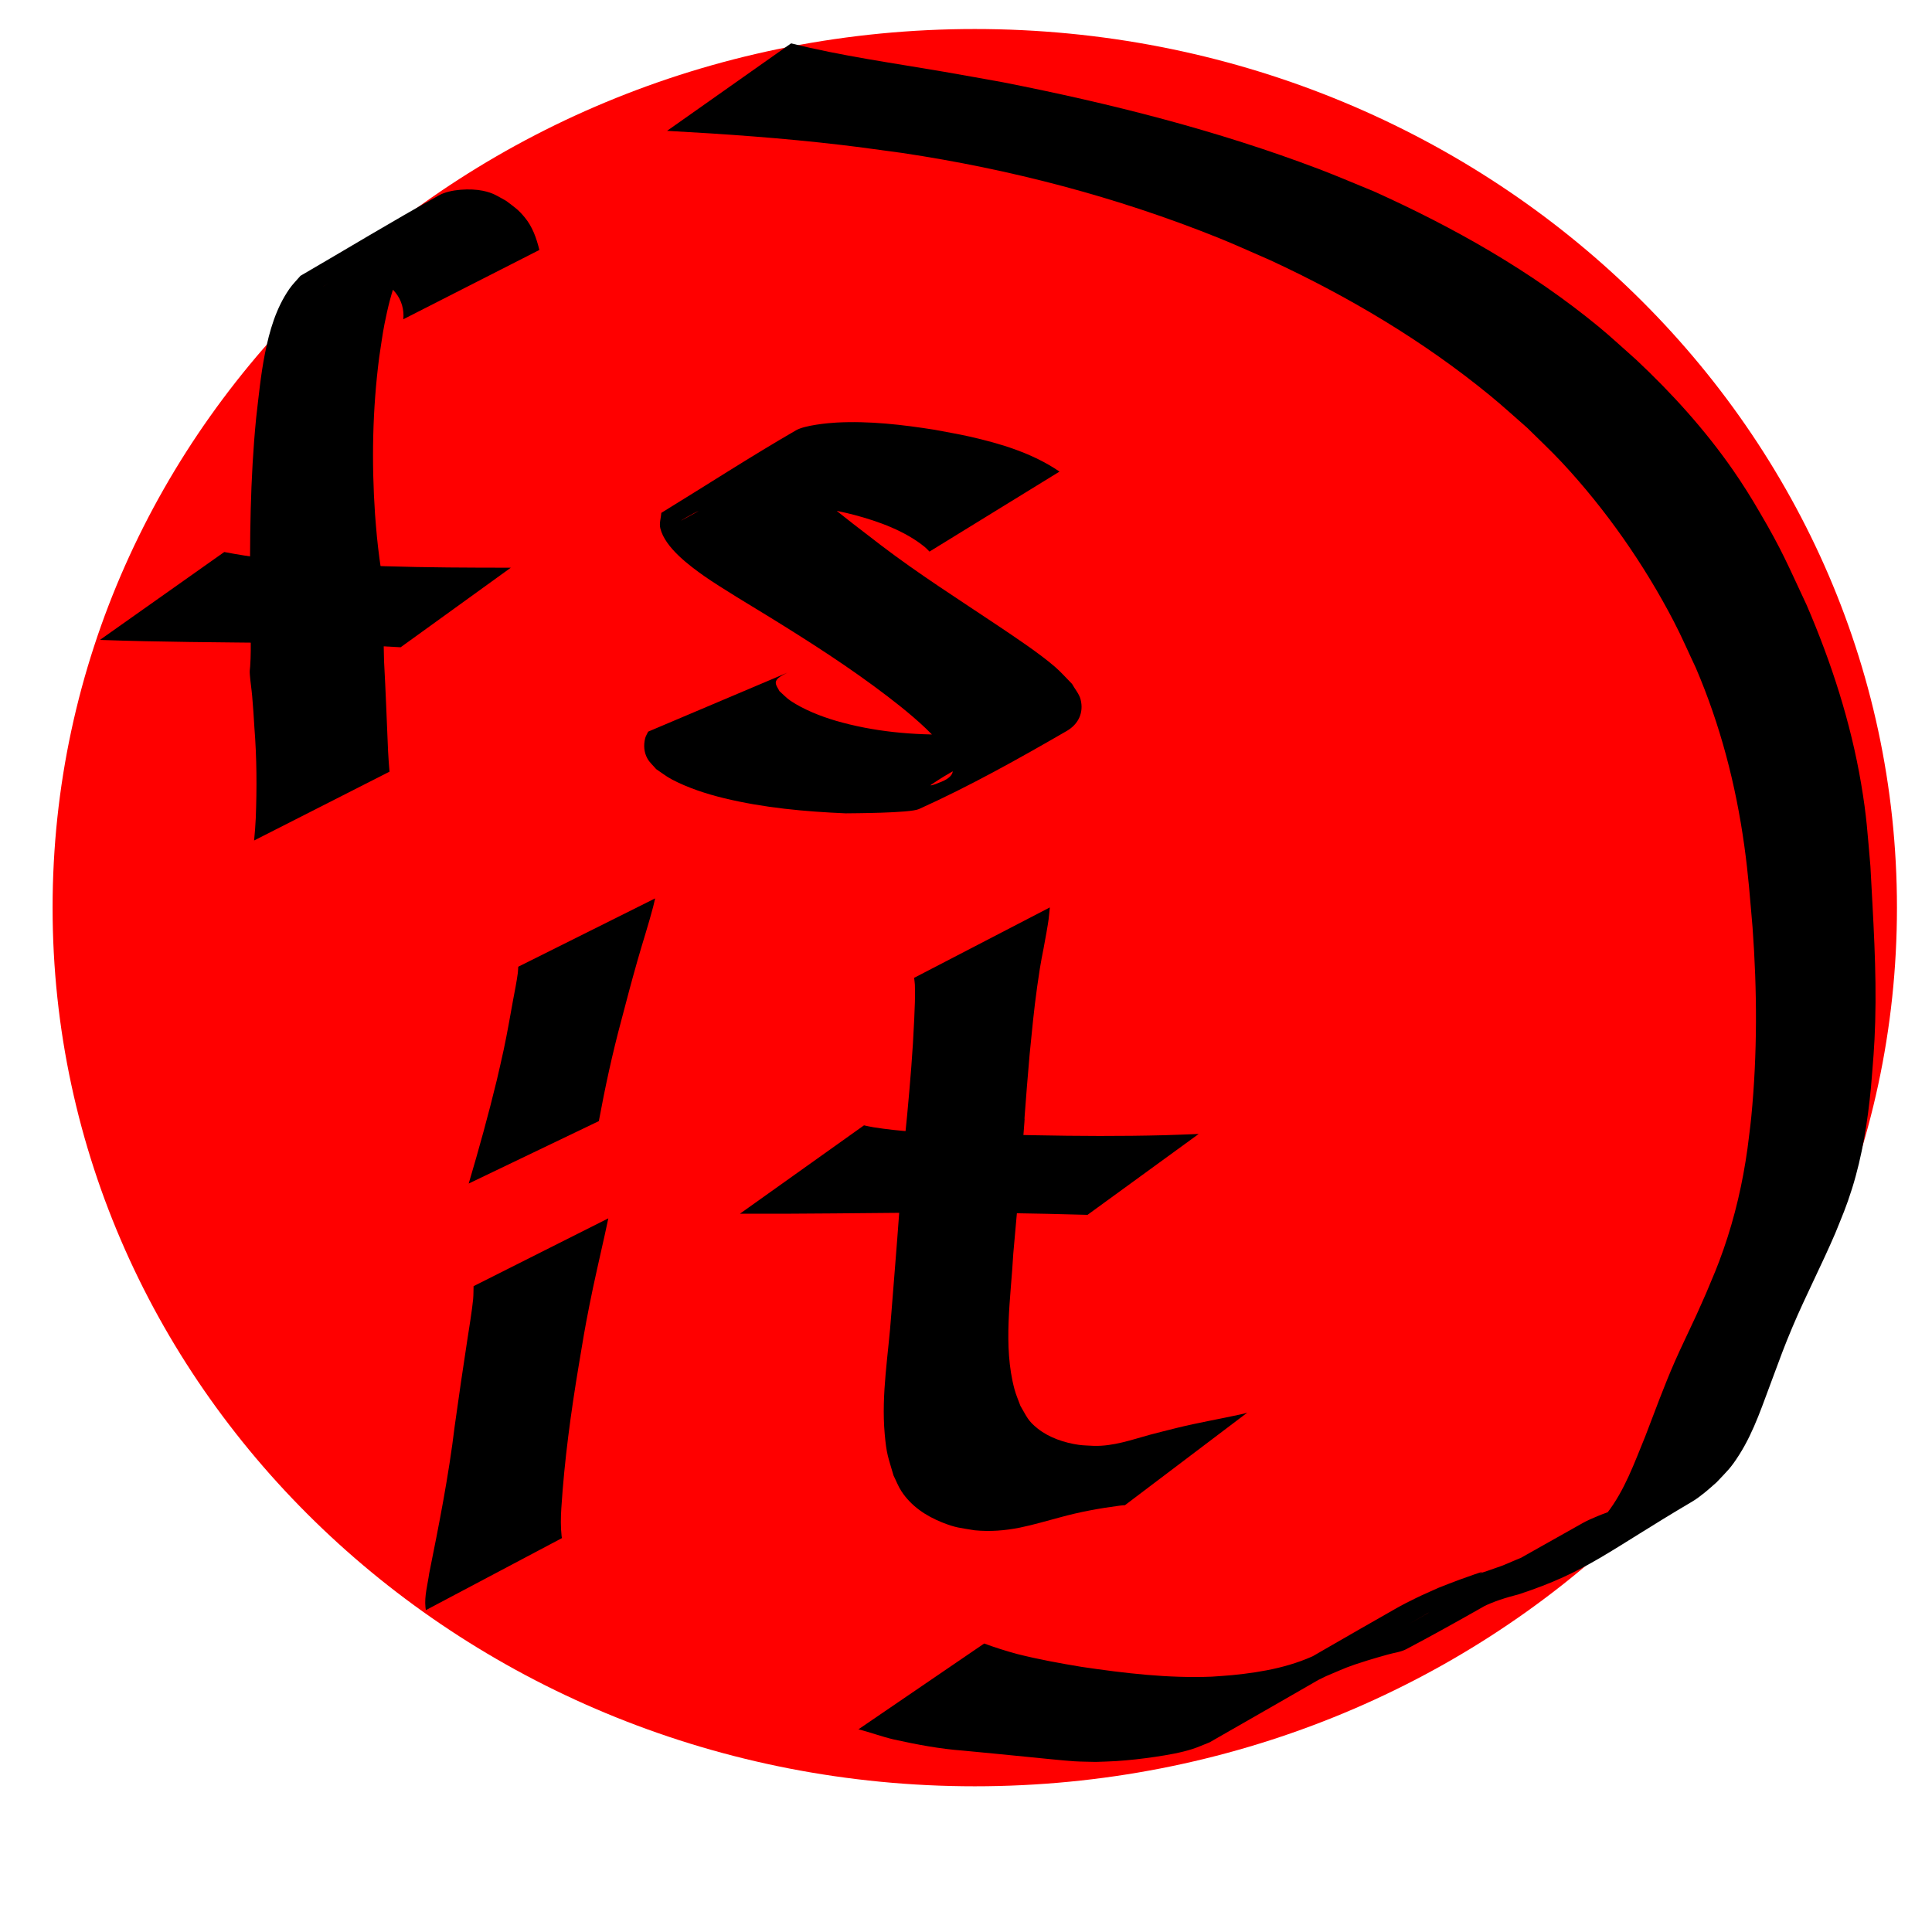
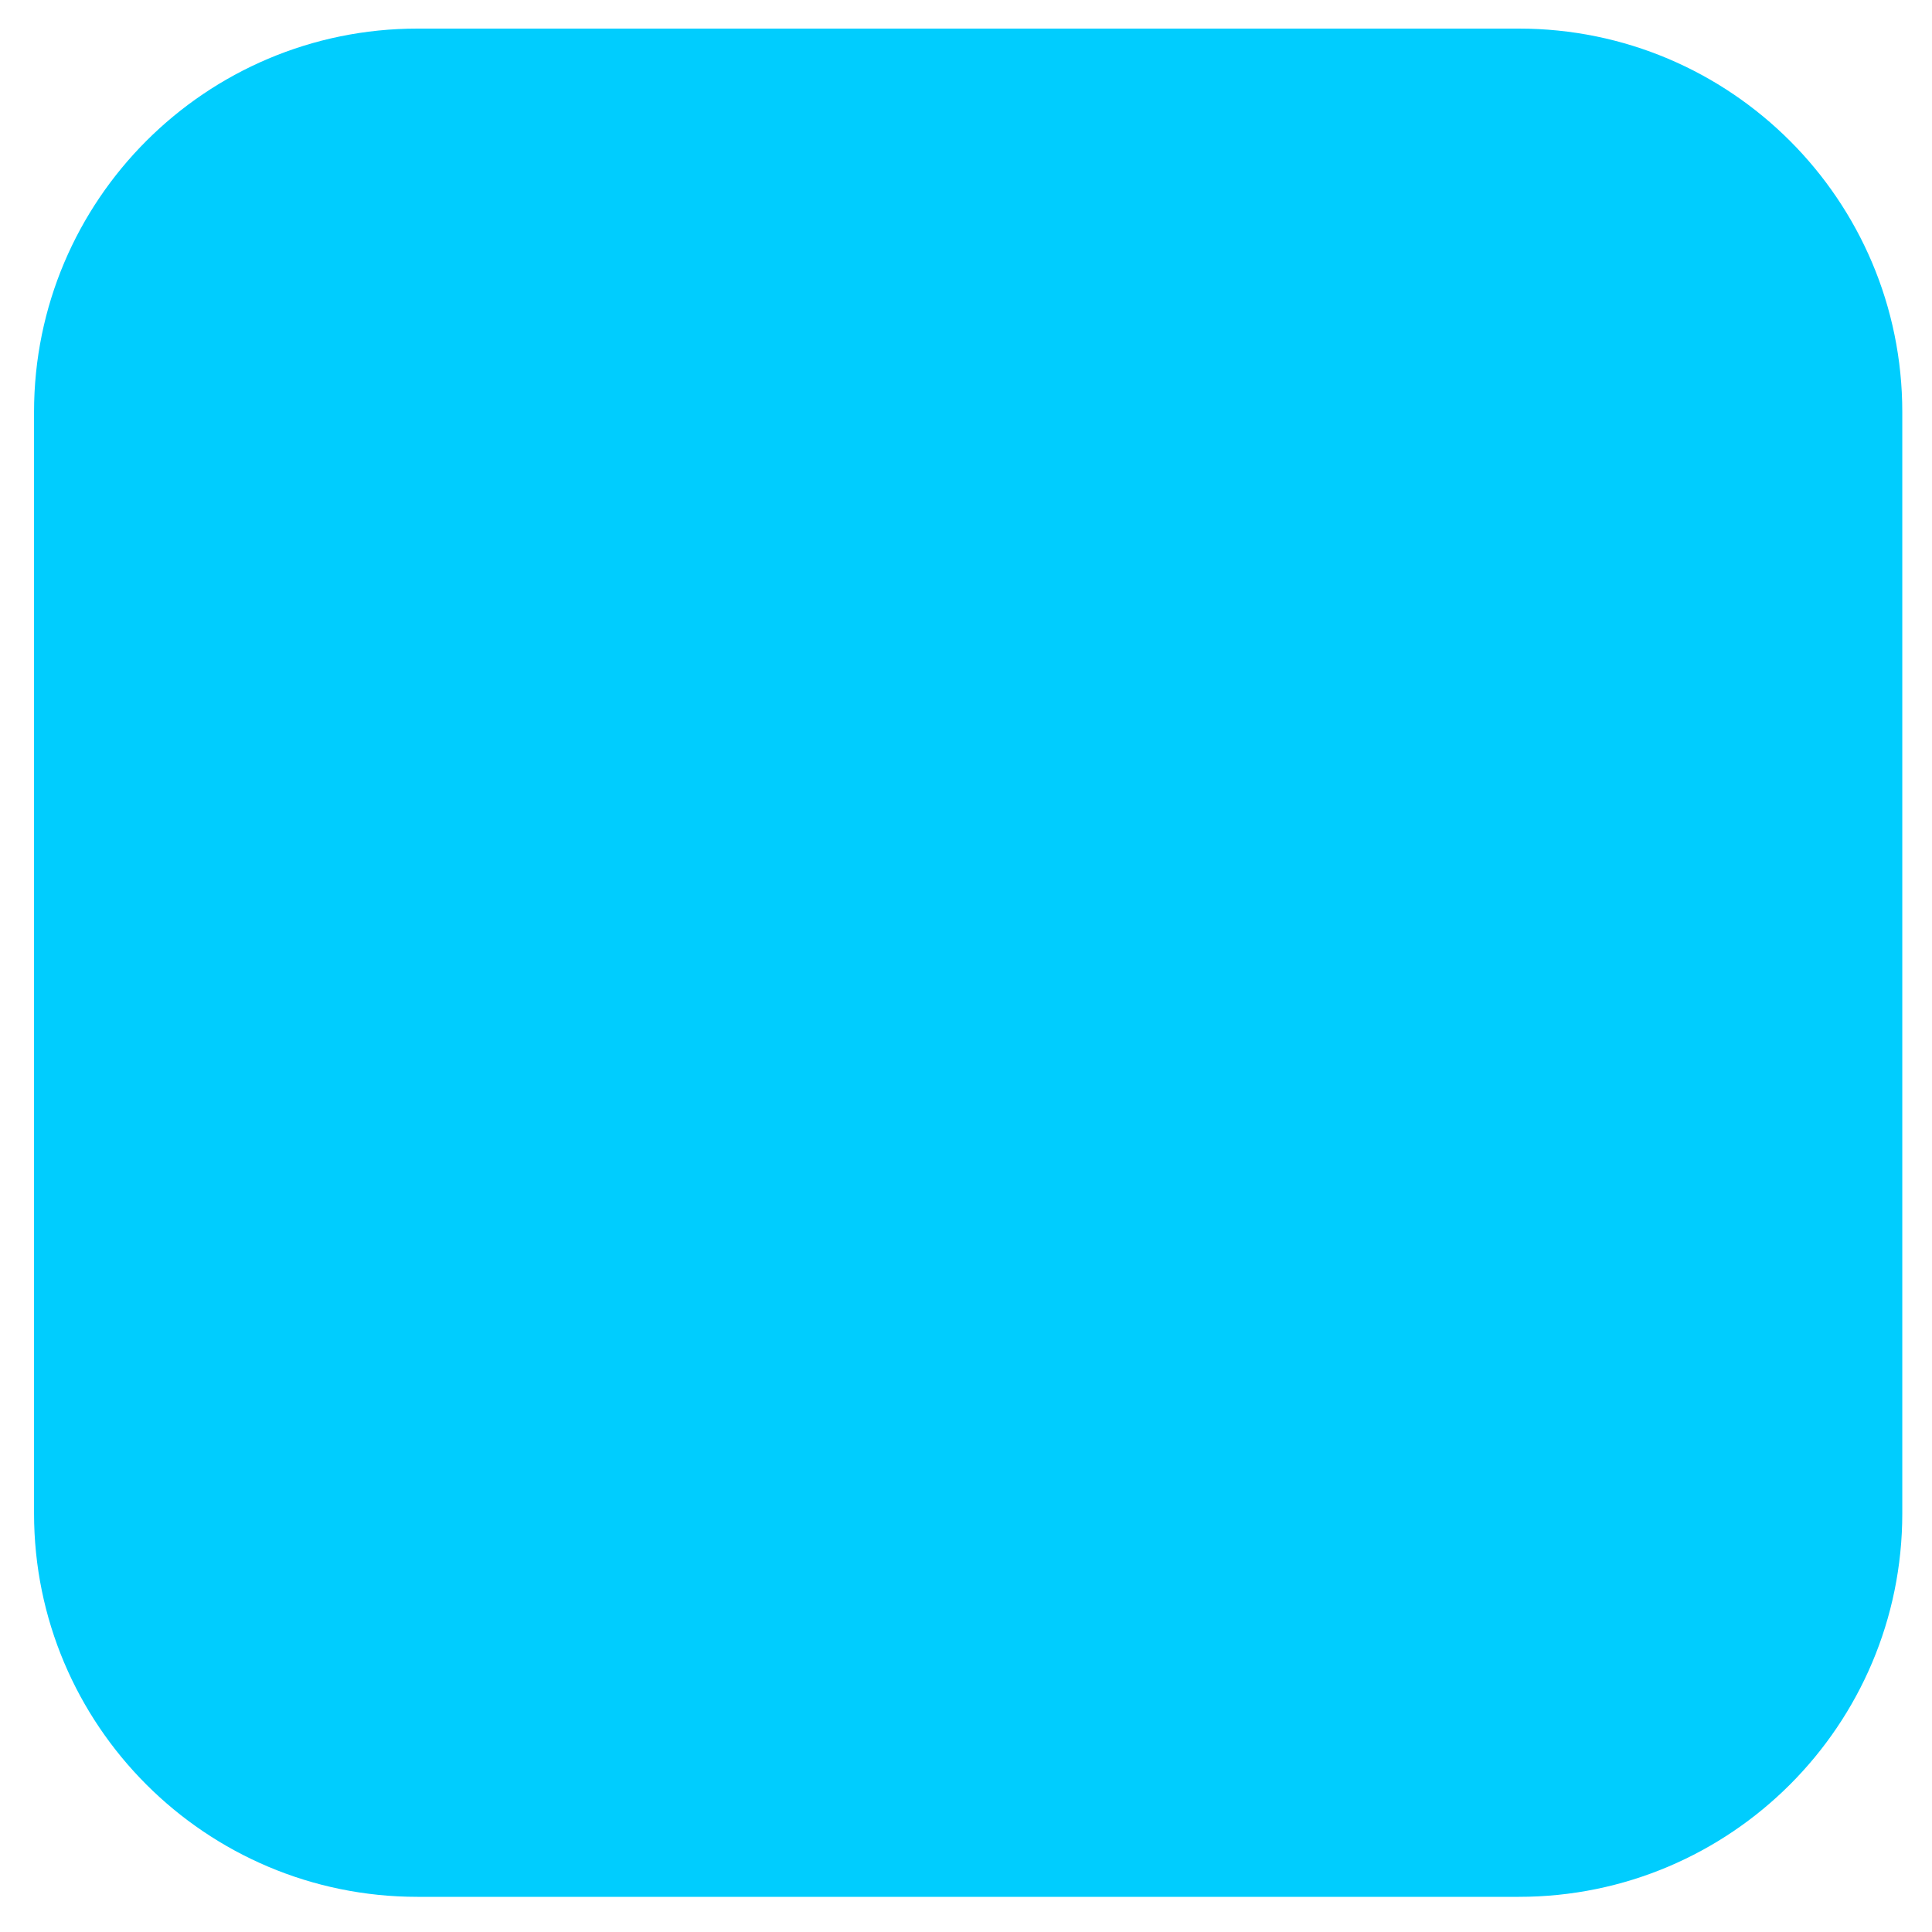
- <svg xmlns="http://www.w3.org/2000/svg" width="188.976" height="188.976" viewBox="0 0 50 50" version="1.1" id="svg5">
-   <defs id="defs2" />
-   <g id="layer1">
-     <ellipse style="fill:#ff0000;fill-rule:evenodd;stroke-width:0.265" id="path120" cx="25.227" cy="23.49" rx="23.866" ry="22.739" />
-     <path style="fill:#000000;fill-opacity:1;fill-rule:nonzero;stroke:none;stroke-width:0.265" id="path42" d="M 13.959,6.47 C 13.884,6.165 13.782,5.869 13.578,5.624 13.404,5.413 13.317,5.365 13.1,5.199 12.86,5.067 12.772,4.995 12.497,4.937 12.183,4.871 11.652,4.894 11.367,5.052 10.156,5.723 8.973,6.443 7.776,7.138 7.681,7.25 7.574,7.354 7.49,7.475 7.142,7.976 6.973,8.563 6.856,9.154 6.745,9.72 6.697,10.237 6.63,10.81 c -0.157,1.586 -0.17,3.181 -0.153,4.773 -0.009,0.554 0.036,1.112 -0.003,1.666 -0.01,0.097 -0.015,0.116 -0.007,0.222 0.014,0.181 0.043,0.361 0.059,0.541 0.027,0.3 0.039,0.517 0.058,0.82 0.062,0.781 0.065,1.564 0.035,2.346 -0.008,0.192 -0.025,0.383 -0.043,0.574 0,0 3.504,-1.781 3.504,-1.781 v 0 c -0.015,-0.179 -0.028,-0.359 -0.037,-0.538 -0.034,-0.776 -0.061,-1.552 -0.104,-2.328 -0.008,-0.36 -0.015,-0.486 -0.005,-0.841 0.003,-0.111 0.008,-0.223 0.016,-0.334 0.001,-0.015 0.034,-0.318 0.035,-0.375 9.789e-4,-0.036 -0.003,-0.073 -0.005,-0.109 -0.02,-0.149 -0.05,-0.295 -0.076,-0.443 C 9.841,14.636 9.792,14.265 9.755,13.893 9.739,13.699 9.719,13.506 9.706,13.311 9.614,11.955 9.639,10.591 9.814,9.242 9.859,8.958 9.894,8.672 9.95,8.389 10.115,7.553 10.366,6.661 10.977,6.032 11.077,5.929 11.198,5.849 11.308,5.757 10.332,6.306 9.354,6.851 8.38,7.404 8.273,7.464 8.592,7.279 8.705,7.233 8.988,7.118 9.308,7.08 9.606,7.161 c 0.085,0.023 0.164,0.066 0.246,0.099 0.178,0.121 0.252,0.151 0.387,0.318 0.155,0.193 0.222,0.44 0.199,0.684 0,0 3.521,-1.793 3.521,-1.793 z" />
-     <path style="fill:#000000;fill-opacity:1;fill-rule:nonzero;stroke:none;stroke-width:0.265" id="path44" d="m 2.587,16.561 c 1.543,0.055 3.086,0.061 4.629,0.078 1.052,0.003 2.103,0.053 3.153,0.112 0,0 2.851,-2.059 2.851,-2.059 v 0 c -1.086,-3.97e-4 -2.173,-0.004 -3.259,-0.038 -1.393,-0.051 -2.784,-0.101 -4.157,-0.368 0,0 -3.217,2.274 -3.217,2.274 z" />
-     <path style="fill:#000000;fill-opacity:1;fill-rule:nonzero;stroke:none;stroke-width:0.265" id="path46" d="m 27.422,12.206 c -0.694,-0.476 -1.522,-0.725 -2.335,-0.909 -0.297,-0.067 -0.598,-0.116 -0.896,-0.174 -0.84,-0.133 -1.693,-0.233 -2.546,-0.187 -0.216,0.012 -0.816,0.068 -1.044,0.2 -1.18,0.682 -2.324,1.425 -3.486,2.137 -0.009,0.133 -0.058,0.27 -0.026,0.399 0.12,0.5 0.761,0.974 1.149,1.246 0.401,0.281 1.289,0.814 1.666,1.044 1.046,0.645 2.084,1.309 3.062,2.057 0.408,0.312 0.943,0.743 1.292,1.14 0.121,0.137 0.212,0.298 0.318,0.447 0.06,0.251 0.187,0.391 -0.082,0.562 -0.116,0.073 -0.503,0.212 -0.389,0.135 0.834,-0.564 1.793,-0.95 2.559,-1.603 0.24,-0.204 -0.61,0.16 -0.921,0.207 -0.358,0.055 -0.722,0.067 -1.083,0.101 -1.023,0.021 -2.05,-0.069 -3.036,-0.357 -0.385,-0.113 -0.824,-0.287 -1.164,-0.514 -0.106,-0.071 -0.193,-0.168 -0.289,-0.252 -0.031,-0.067 -0.084,-0.128 -0.093,-0.201 -0.017,-0.137 0.213,-0.228 0.301,-0.276 0,0 -3.605,1.527 -3.605,1.527 v 0 c -0.026,0.059 -0.064,0.114 -0.079,0.177 -0.042,0.177 -0.03,0.358 0.061,0.521 0.057,0.102 0.15,0.181 0.225,0.271 0.133,0.088 0.259,0.189 0.4,0.264 0.417,0.221 0.903,0.379 1.357,0.489 1.03,0.25 2.091,0.347 3.147,0.392 0.16,-0.003 1.662,-0.004 1.896,-0.11 1.315,-0.593 2.577,-1.299 3.825,-2.021 0.307,-0.178 0.445,-0.478 0.36,-0.815 -0.038,-0.149 -0.148,-0.269 -0.222,-0.404 -0.146,-0.146 -0.281,-0.303 -0.437,-0.438 -0.416,-0.359 -1.036,-0.769 -1.478,-1.067 C 24.81,15.511 23.775,14.855 22.801,14.112 22.33,13.749 21.807,13.357 21.35,12.97 21.199,12.842 21.046,12.716 20.908,12.575 20.806,12.471 20.543,12.2 20.548,11.995 c 0.002,-0.067 0.061,-0.12 0.092,-0.18 -0.994,0.548 -1.989,1.095 -2.983,1.643 -0.149,0.082 0.289,-0.186 0.448,-0.244 0.206,-0.075 0.422,-0.121 0.638,-0.154 0.844,-0.127 1.703,-0.046 2.541,0.083 0.277,0.061 0.558,0.111 0.832,0.185 0.627,0.167 1.312,0.414 1.822,0.832 0.042,0.035 0.078,0.077 0.117,0.115 0,0 3.365,-2.07 3.365,-2.07 z" />
-     <path style="fill:#000000;fill-opacity:1;fill-rule:nonzero;stroke:none;stroke-width:0.265" id="path48" d="m 13.412,25.019 c -0.004,0.054 -0.004,0.108 -0.011,0.162 -0.026,0.21 -0.088,0.513 -0.124,0.708 -0.085,0.466 -0.141,0.803 -0.241,1.276 -0.056,0.263 -0.118,0.524 -0.178,0.786 -0.218,0.9 -0.465,1.792 -0.728,2.679 0,0 3.368,-1.616 3.368,-1.616 v 0 c 0.162,-0.876 0.35,-1.747 0.582,-2.608 0.182,-0.689 0.227,-0.872 0.417,-1.544 0.132,-0.466 0.284,-0.927 0.407,-1.396 0.019,-0.071 0.033,-0.144 0.05,-0.215 0,0 -3.542,1.768 -3.542,1.768 z" />
-     <path style="fill:#000000;fill-opacity:1;fill-rule:nonzero;stroke:none;stroke-width:0.265" id="path50" d="m 12.256,33.288 c -0.004,0.111 -0.001,0.221 -0.011,0.332 -0.024,0.263 -0.116,0.832 -0.153,1.07 -0.114,0.738 -0.221,1.476 -0.324,2.215 -0.155,1.283 -0.406,2.551 -0.661,3.817 -0.039,0.287 -0.126,0.581 -0.096,0.873 0.007,0.053 0.004,0.028 0.01,0.075 0,0 3.522,-1.864 3.522,-1.864 v 0 c -0.006,-0.035 -0.003,-0.016 -0.009,-0.055 -0.026,-0.238 -0.022,-0.477 -0.007,-0.716 0.079,-1.243 0.247,-2.478 0.452,-3.707 0.121,-0.721 0.138,-0.851 0.277,-1.557 0.121,-0.614 0.265,-1.223 0.4,-1.835 0.03,-0.135 0.058,-0.27 0.087,-0.405 0,0 -3.49,1.756 -3.49,1.756 z" />
-     <path style="fill:#000000;fill-opacity:1;fill-rule:nonzero;stroke:none;stroke-width:0.265" id="path52" d="m 23.658,25.306 c 0.006,0.06 0.016,0.119 0.019,0.179 0.012,0.279 -0.005,0.627 -0.017,0.894 -0.036,0.829 -0.106,1.654 -0.183,2.48 -0.028,0.284 -0.058,0.568 -0.083,0.852 -0.071,0.801 -0.065,0.875 -0.123,1.678 -0.063,0.876 -0.137,1.751 -0.205,2.626 -0.071,1.03 -0.262,2.059 -0.17,3.094 0.048,0.537 0.085,0.581 0.228,1.076 0.069,0.138 0.123,0.285 0.208,0.413 0.251,0.381 0.631,0.634 1.048,0.801 0.357,0.143 0.471,0.142 0.846,0.205 0.393,0.038 0.785,0.008 1.171,-0.07 0.35,-0.071 0.695,-0.176 1.04,-0.266 0.506,-0.14 1.022,-0.234 1.542,-0.302 0.101,-0.011 0.056,-0.007 0.135,-0.012 0,0 3.166,-2.395 3.166,-2.395 v 0 c -0.097,0.029 -0.042,0.014 -0.166,0.044 -0.55,0.121 -1.105,0.215 -1.652,0.35 -0.139,0.035 -0.556,0.138 -0.697,0.177 -0.477,0.131 -0.948,0.301 -1.452,0.289 -0.132,-0.009 -0.266,-0.008 -0.397,-0.027 -0.368,-0.053 -0.759,-0.183 -1.055,-0.416 -0.262,-0.207 -0.283,-0.306 -0.453,-0.593 -0.051,-0.143 -0.114,-0.282 -0.153,-0.429 -0.303,-1.125 -0.093,-2.372 -0.031,-3.514 0.077,-0.881 0.161,-1.762 0.23,-2.644 0.137,-1.749 -0.014,0.063 0.122,-1.669 0.022,-0.281 0.047,-0.562 0.071,-0.844 0.064,-0.629 0.107,-1.123 0.195,-1.749 0.115,-0.816 0.114,-0.673 0.242,-1.409 0.062,-0.357 0.056,-0.34 0.086,-0.641 0,0 -3.512,1.822 -3.512,1.822 z" />
-     <path style="fill:#000000;fill-opacity:1;fill-rule:nonzero;stroke:none;stroke-width:0.265" id="path54" d="m 19.152,31.411 c 1.624,0.007 3.249,-0.019 4.873,-0.03 1.373,-0.003 2.747,0.02 4.12,0.059 0,0 2.877,-2.093 2.877,-2.093 v 0 c -0.295,0.011 -0.589,0.024 -0.884,0.032 -1.119,0.029 -2.238,0.023 -3.357,0.001 -0.026,-5.29e-4 -2.051,-0.039 -2.137,-0.042 -0.681,-0.022 -1.363,-0.057 -2.036,-0.164 -0.083,-0.013 -0.165,-0.033 -0.248,-0.05 0,0 -3.208,2.285 -3.208,2.285 z" />
-     <path style="fill:#000000;fill-opacity:1;fill-rule:nonzero;stroke:none;stroke-width:0.265" id="path56" d="m 17.264,3.386 c 1.503,0.082 3.006,0.188 4.501,0.364 0.53,0.062 1.059,0.139 1.589,0.209 2.794,0.419 5.545,1.138 8.168,2.192 0.459,0.184 0.908,0.392 1.363,0.588 2.02,0.937 3.951,2.083 5.676,3.496 0.33,0.27 0.643,0.559 0.965,0.839 0.298,0.297 0.608,0.584 0.895,0.892 1.134,1.215 2.13,2.641 2.896,4.115 0.205,0.393 0.38,0.801 0.57,1.201 0.634,1.478 1.035,3.018 1.256,4.609 0.105,0.752 0.147,1.355 0.213,2.111 0.12,1.632 0.126,3.276 -0.033,4.905 -0.027,0.273 -0.065,0.544 -0.098,0.816 -0.123,0.888 -0.325,1.765 -0.621,2.612 -0.162,0.463 -0.255,0.668 -0.445,1.122 -0.086,0.193 -0.169,0.386 -0.257,0.578 -0.163,0.357 -0.402,0.845 -0.559,1.204 -0.277,0.632 -0.513,1.28 -0.76,1.924 -0.282,0.687 -0.535,1.409 -0.997,2.002 -0.239,0.306 -0.354,0.381 -0.644,0.629 -0.114,0.08 -0.225,0.165 -0.342,0.241 -0.109,0.071 -0.223,0.134 -0.335,0.201 0.979,-0.571 1.961,-1.136 2.936,-1.714 0.094,-0.056 -0.195,0.101 -0.294,0.147 -0.214,0.099 -0.351,0.145 -0.571,0.228 -0.33,0.117 -0.67,0.205 -0.994,0.342 -0.131,0.055 -0.262,0.11 -0.386,0.18 -3.195,1.807 -2.509,1.379 -4.013,2.336 -1.648,0.947 1.662,-0.953 2.392,-1.413 0.146,-0.092 -0.32,0.129 -0.483,0.187 -1.276,0.452 0.244,-0.121 -1.07,0.35 -0.188,0.067 -0.373,0.144 -0.56,0.216 -0.186,0.085 -0.374,0.164 -0.558,0.254 -0.186,0.09 -0.371,0.183 -0.55,0.286 -1.231,0.7 -2.457,1.41 -3.682,2.122 -0.171,0.1 -0.336,0.209 -0.505,0.313 -0.156,0.095 -0.627,0.375 -0.469,0.284 0.923,-0.534 1.843,-1.075 2.764,-1.612 -0.724,0.384 -1.533,0.533 -2.34,0.611 -0.174,0.017 -0.349,0.026 -0.523,0.039 -1.13,0.045 -2.256,-0.089 -3.371,-0.254 -0.556,-0.092 -1.111,-0.193 -1.658,-0.331 -0.29,-0.078 -0.577,-0.169 -0.859,-0.273 0,0 -3.255,2.221 -3.255,2.221 v 0 c 0.31,0.077 0.607,0.191 0.918,0.263 0.592,0.13 1.188,0.244 1.793,0.288 0.555,0.052 1.109,0.107 1.663,0.162 0.253,0.025 0.956,0.098 1.216,0.114 0.184,0.011 0.368,0.011 0.551,0.016 0.176,-0.007 0.352,-0.009 0.528,-0.021 0.329,-0.021 0.692,-0.062 1.018,-0.111 0.315,-0.047 0.654,-0.105 0.958,-0.202 0.151,-0.048 0.296,-0.116 0.444,-0.173 1.208,-0.693 2.418,-1.382 3.623,-2.08 0.151,-0.087 0.296,-0.183 0.444,-0.274 1.034,-0.632 2.344,-1.384 -2.124,1.204 -0.176,0.102 0.354,-0.202 0.535,-0.297 0.177,-0.093 0.359,-0.177 0.538,-0.266 0.546,-0.23 0.509,-0.229 1.067,-0.405 0.171,-0.054 0.345,-0.101 0.518,-0.151 0.164,-0.048 0.34,-0.064 0.491,-0.143 1.234,-0.651 2.439,-1.357 3.655,-2.042 0.134,-0.075 0.263,-0.158 0.394,-0.237 1.281,-0.776 0.925,-0.556 -2.445,1.387 -0.116,0.067 0.233,-0.133 0.352,-0.192 0.313,-0.156 0.618,-0.247 0.954,-0.335 1.778,-0.584 2.314,-1.119 4.495,-2.404 0.11,-0.065 0.21,-0.144 0.309,-0.223 0.108,-0.086 0.209,-0.18 0.314,-0.271 0.28,-0.298 0.359,-0.356 0.583,-0.708 0.398,-0.624 0.62,-1.341 0.882,-2.027 0.195,-0.523 0.275,-0.752 0.493,-1.27 0.348,-0.824 0.761,-1.618 1.113,-2.439 0.189,-0.469 0.283,-0.675 0.434,-1.155 0.267,-0.853 0.406,-1.739 0.491,-2.627 0.054,-0.674 0.089,-1.007 0.109,-1.691 0.039,-1.344 -0.054,-2.688 -0.124,-4.029 -0.076,-0.861 -0.095,-1.281 -0.24,-2.133 -0.27,-1.595 -0.771,-3.141 -1.41,-4.624 -0.487,-1.037 -0.633,-1.412 -1.214,-2.399 C 45.326,12.885 45.096,12.521 44.851,12.167 44.128,11.126 43.274,10.183 42.351,9.316 42.026,9.03 41.711,8.733 41.377,8.458 39.621,7.013 37.626,5.886 35.558,4.954 35.088,4.763 34.622,4.561 34.147,4.38 31.495,3.372 28.735,2.676 25.955,2.129 25.45,2.039 24.946,1.946 24.44,1.859 23.116,1.631 21.779,1.449 20.474,1.122 c 0,0 -3.21,2.264 -3.21,2.264 z" />
-   </g>
+ <svg xmlns="http://www.w3.org/2000/svg" width="188.98" height="188.98" version="1.1" viewBox="0 0 50 50">
+   <rect x=".881" y=".74" width="48.35" height="48.35" ry="9.923" fill="#00cdfe" stroke-width=".303" />
</svg>
